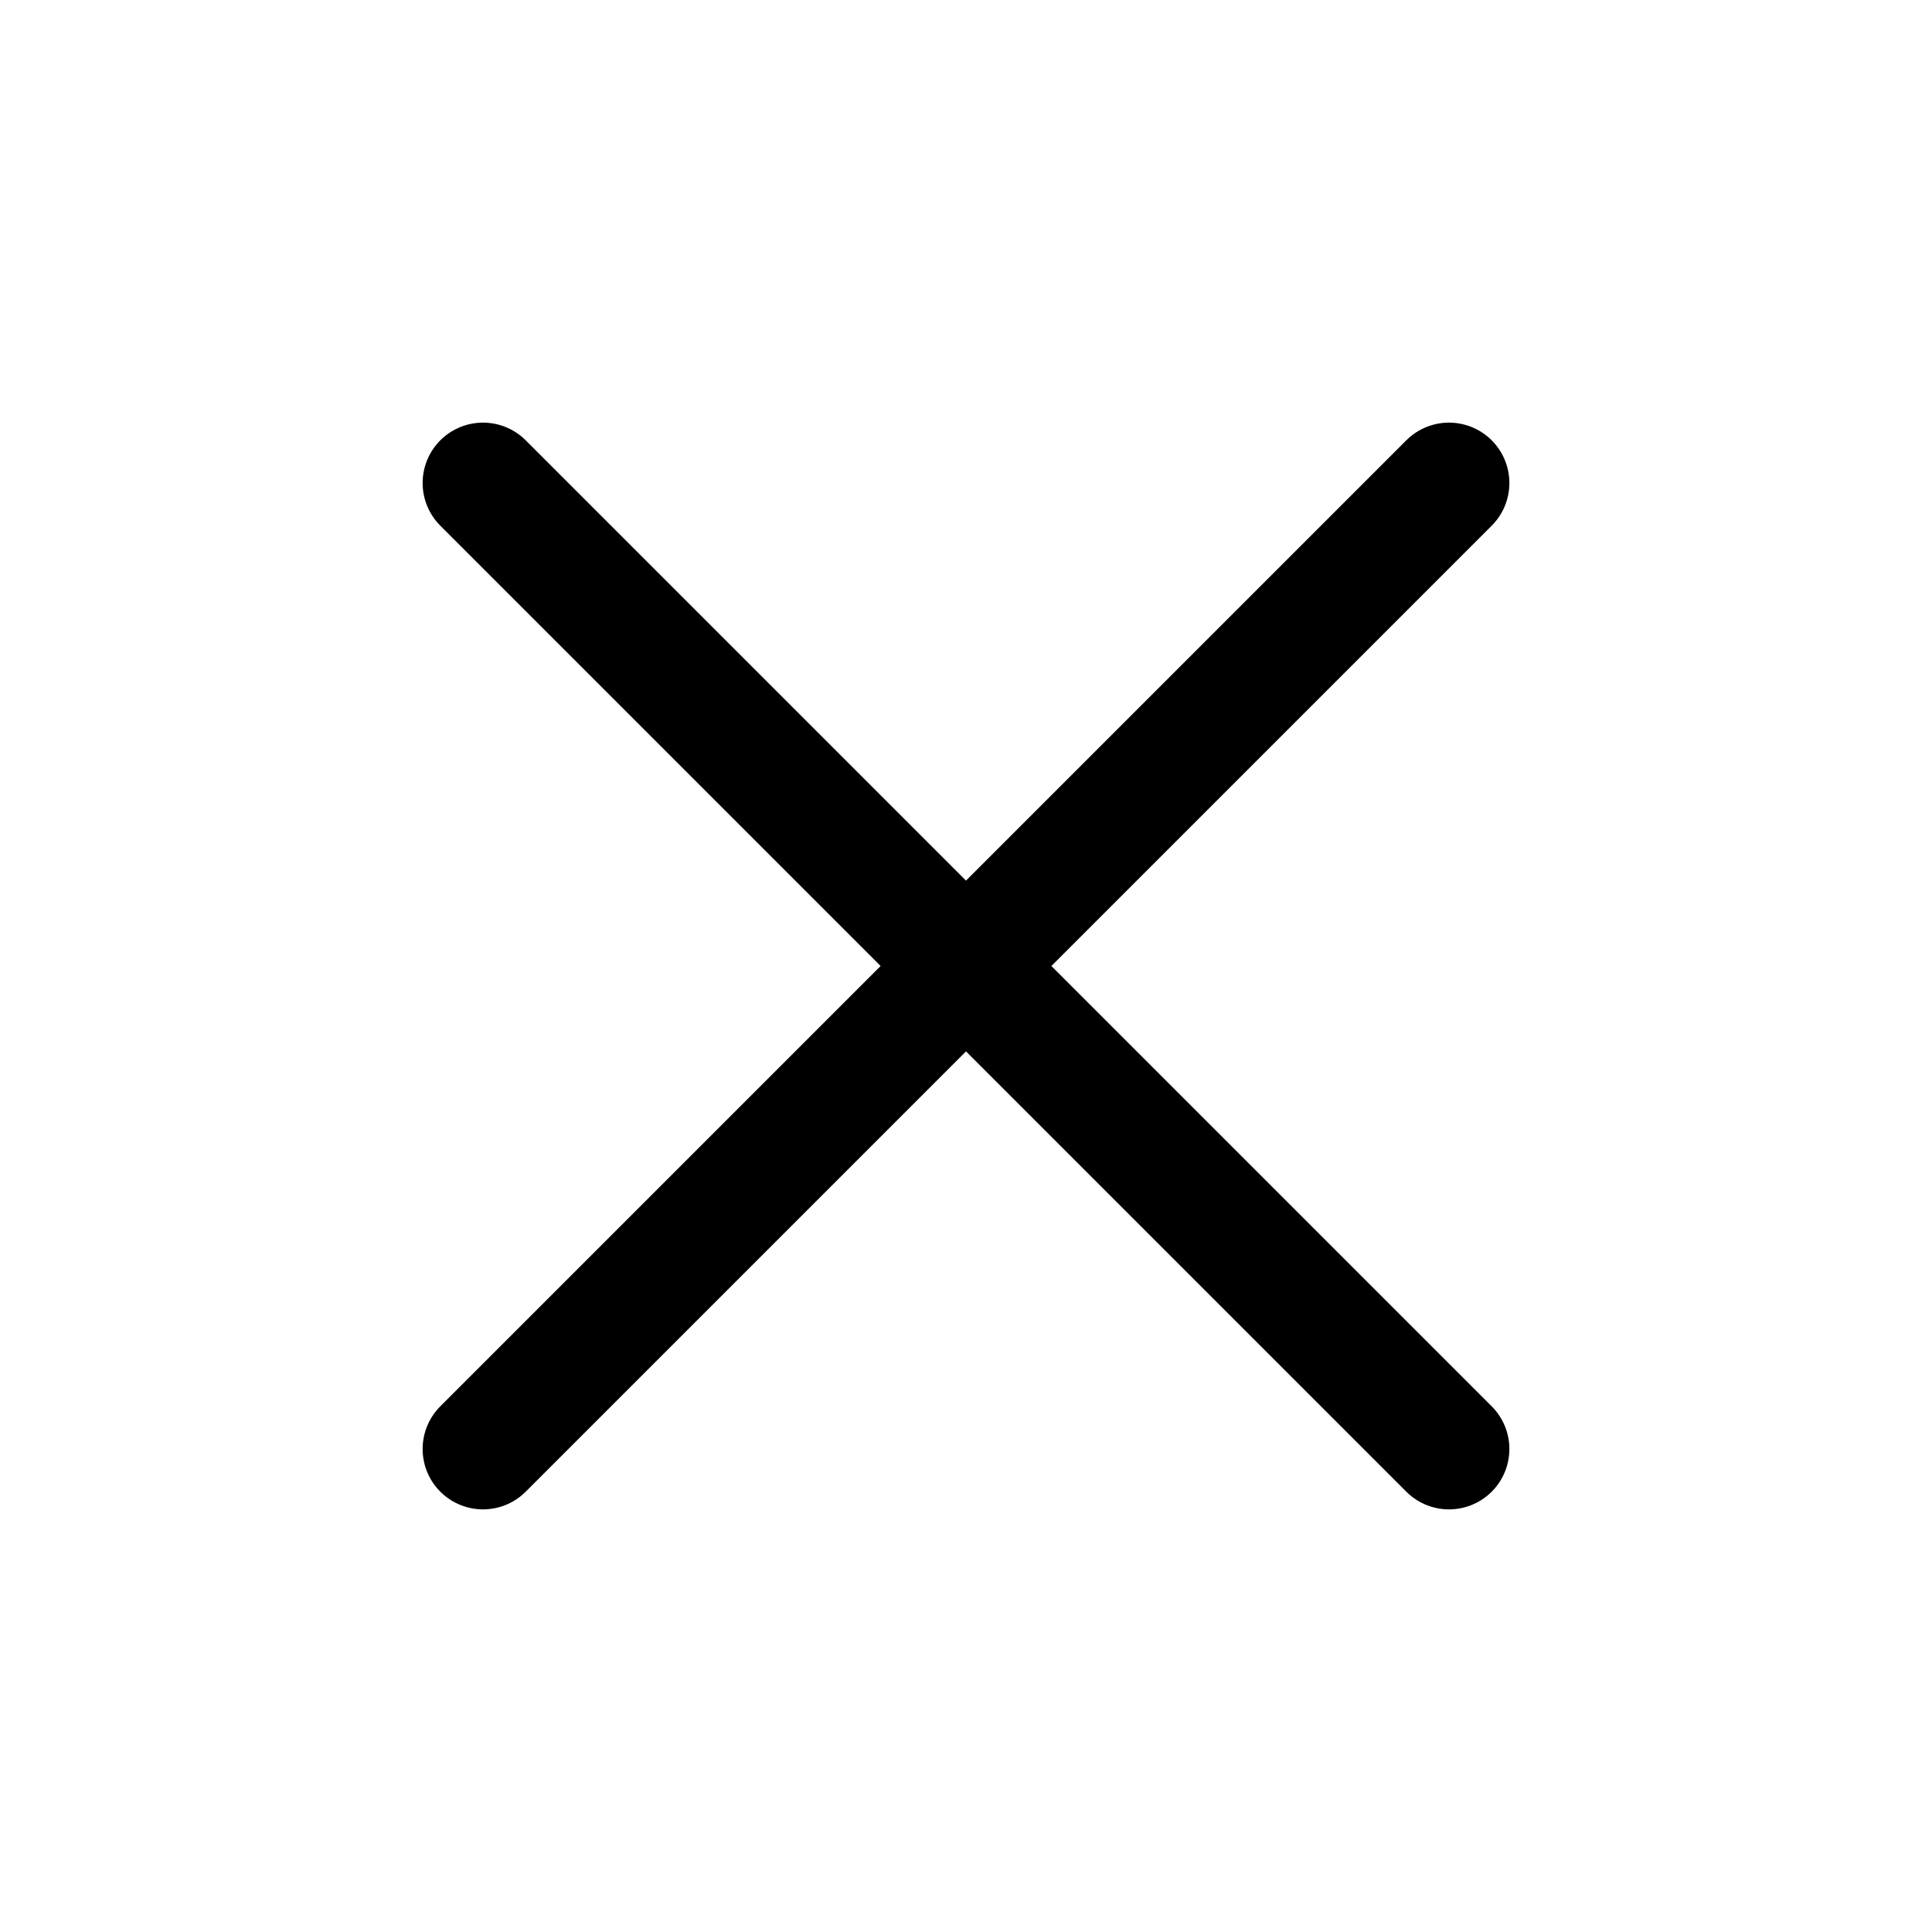
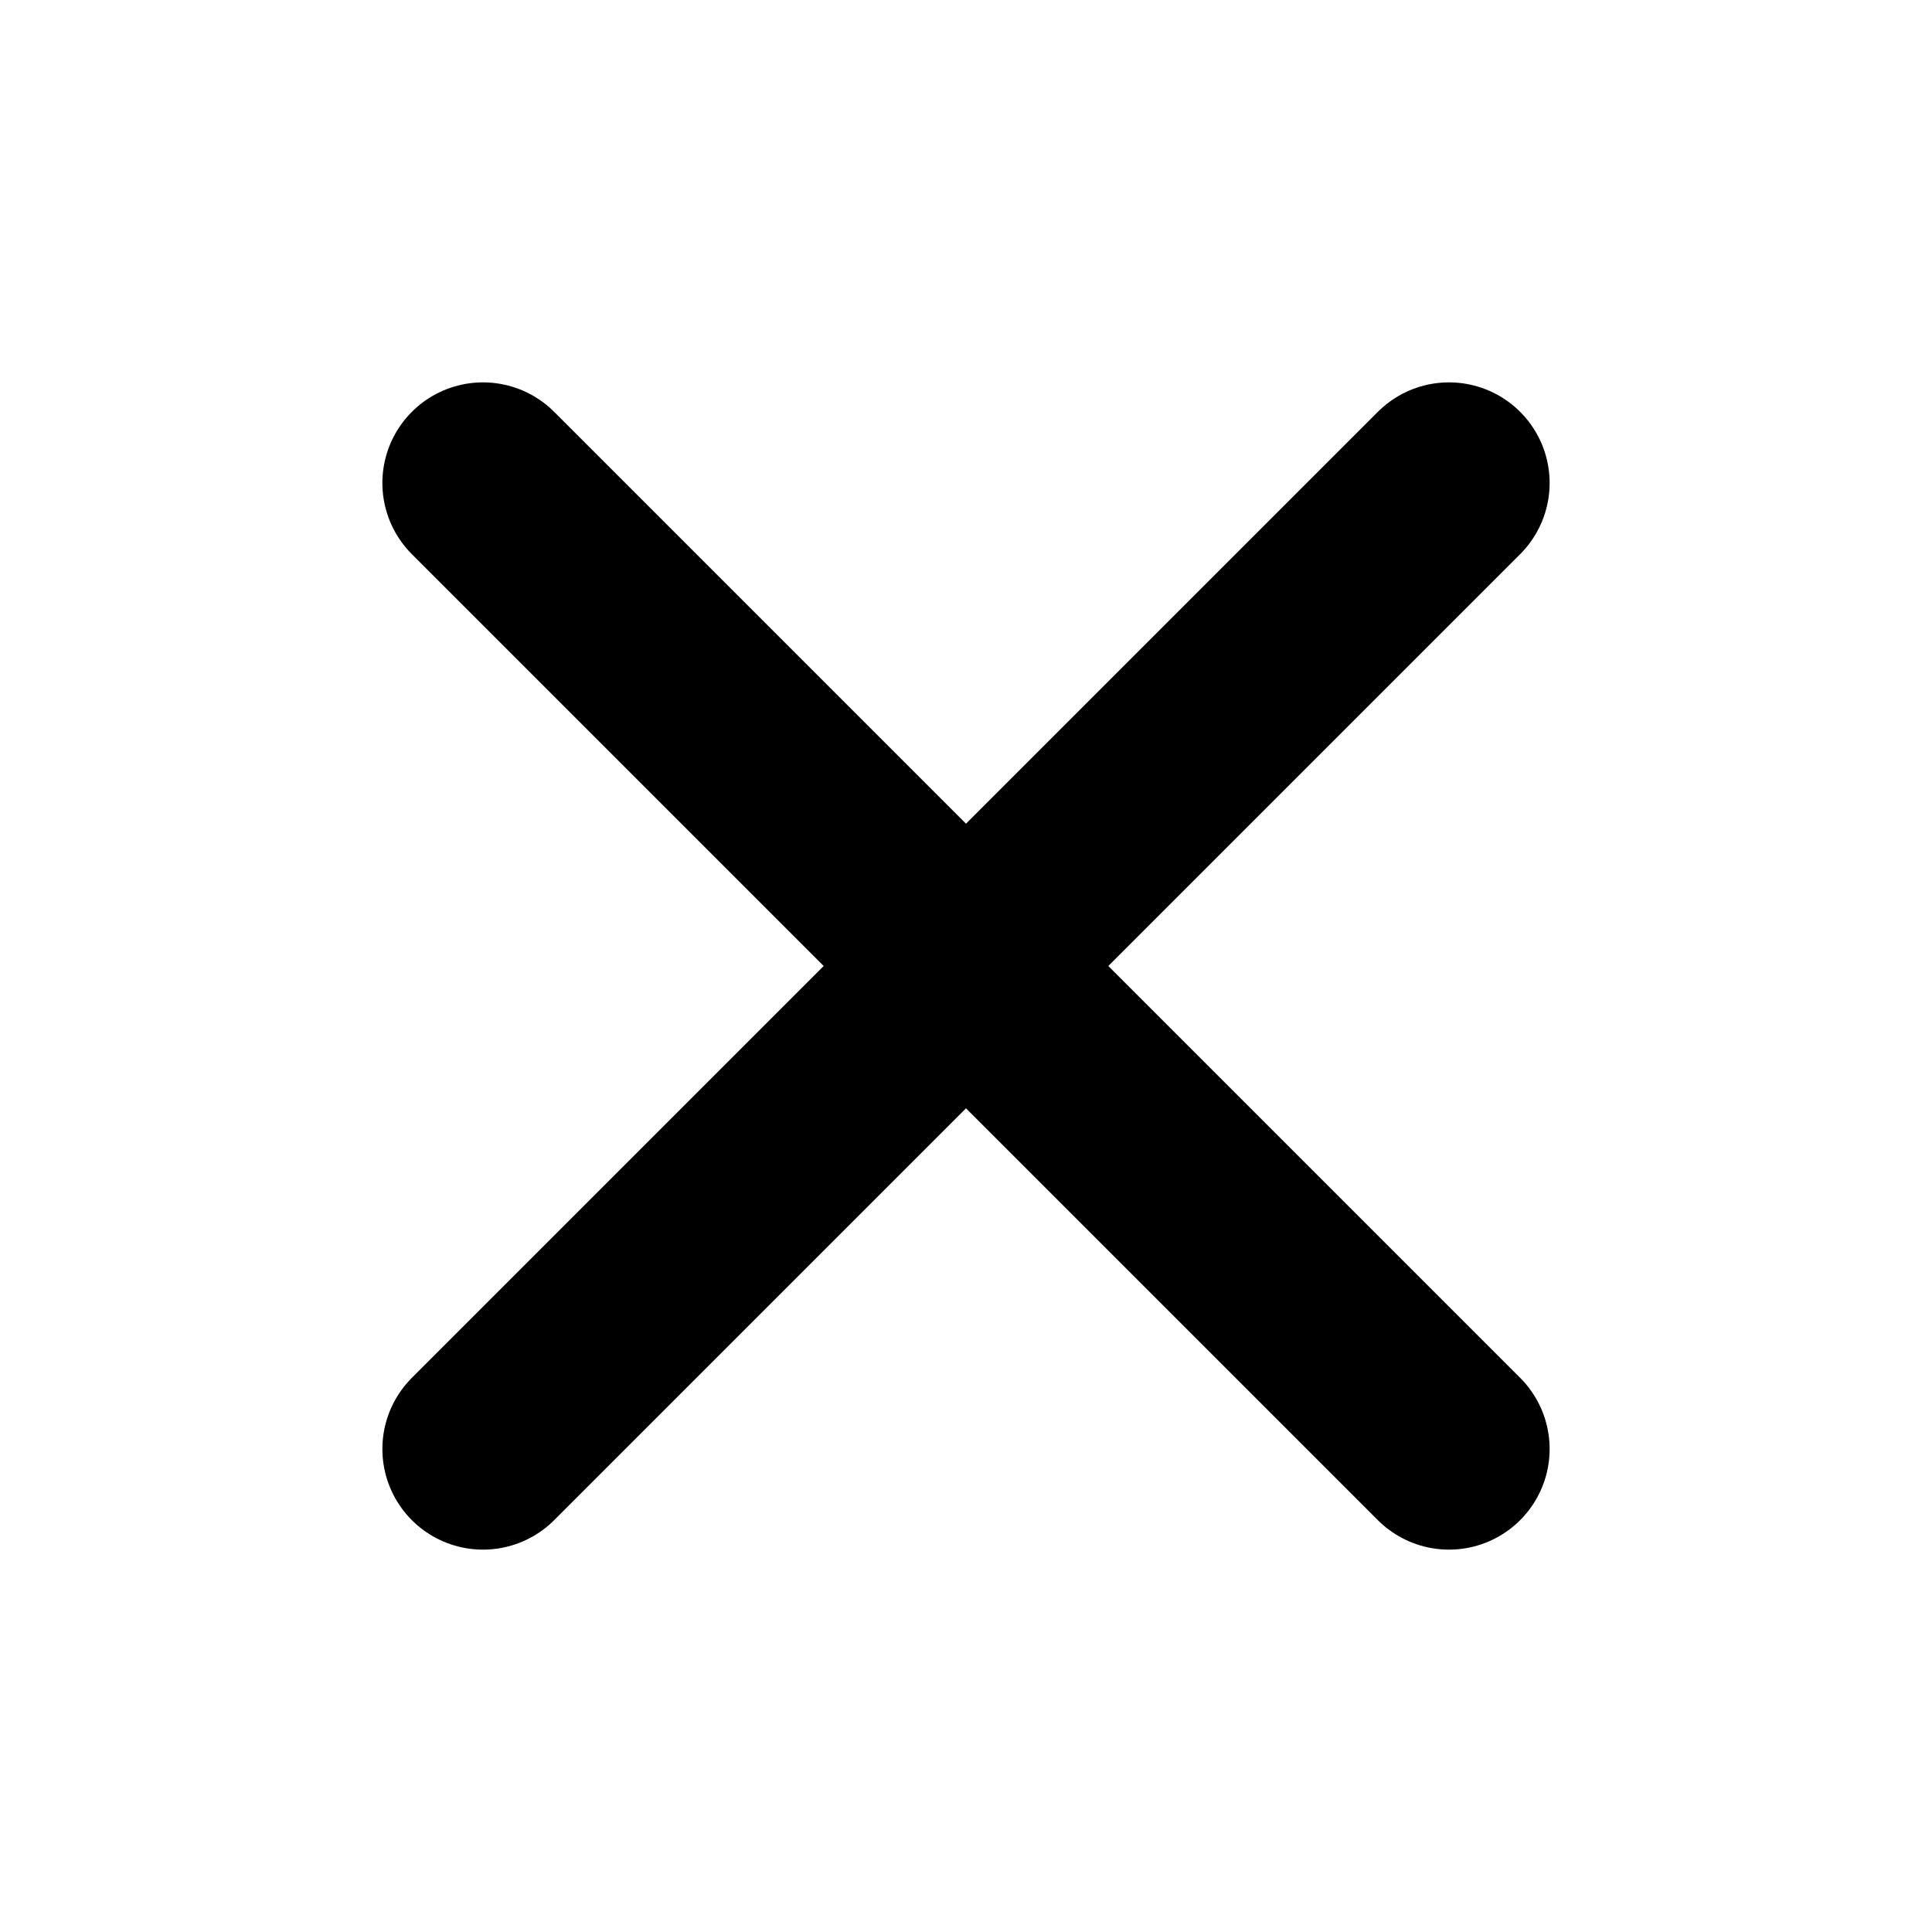
- <svg xmlns="http://www.w3.org/2000/svg" fill="none" viewBox="0 0 24 24" stroke-width="1.5" stroke="currentColor">
+ <svg xmlns="http://www.w3.org/2000/svg" fill="none" viewBox="0 0 24 24" stroke-width="2.5" stroke="currentColor">
  <path stroke-linecap="round" stroke-linejoin="round" d="M6 18 18 6M6 6l12 12" />
</svg>
